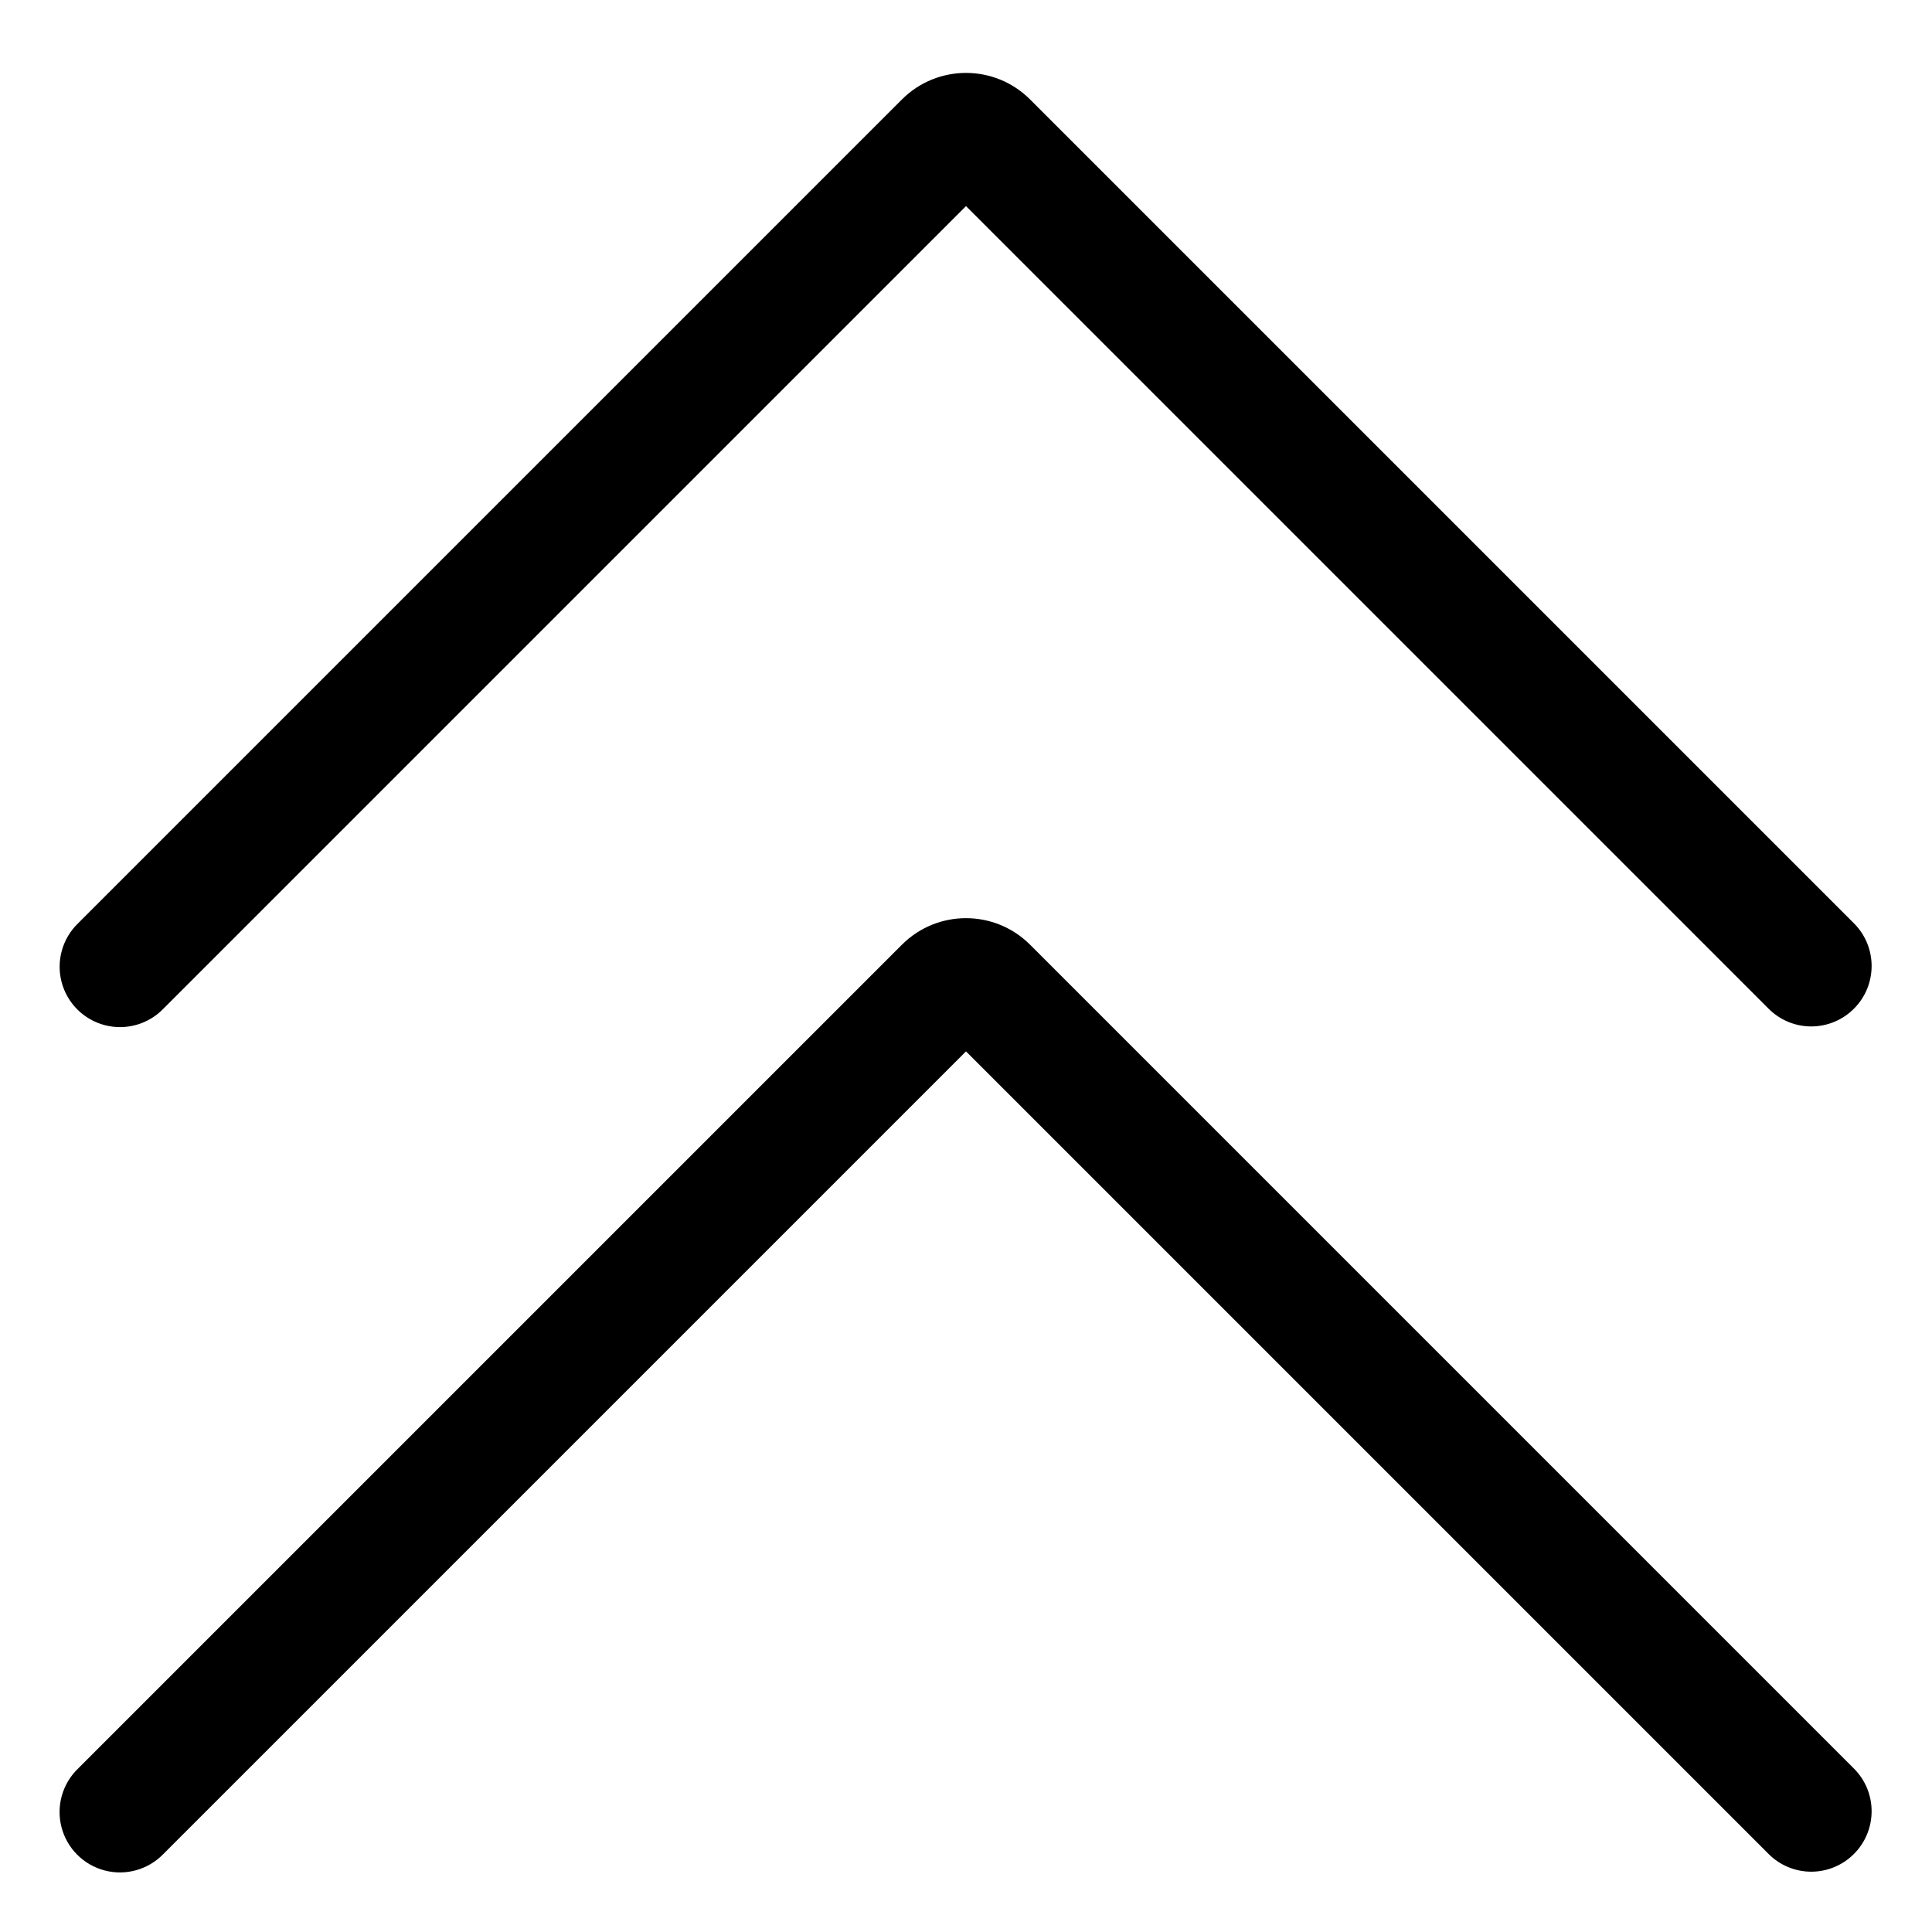
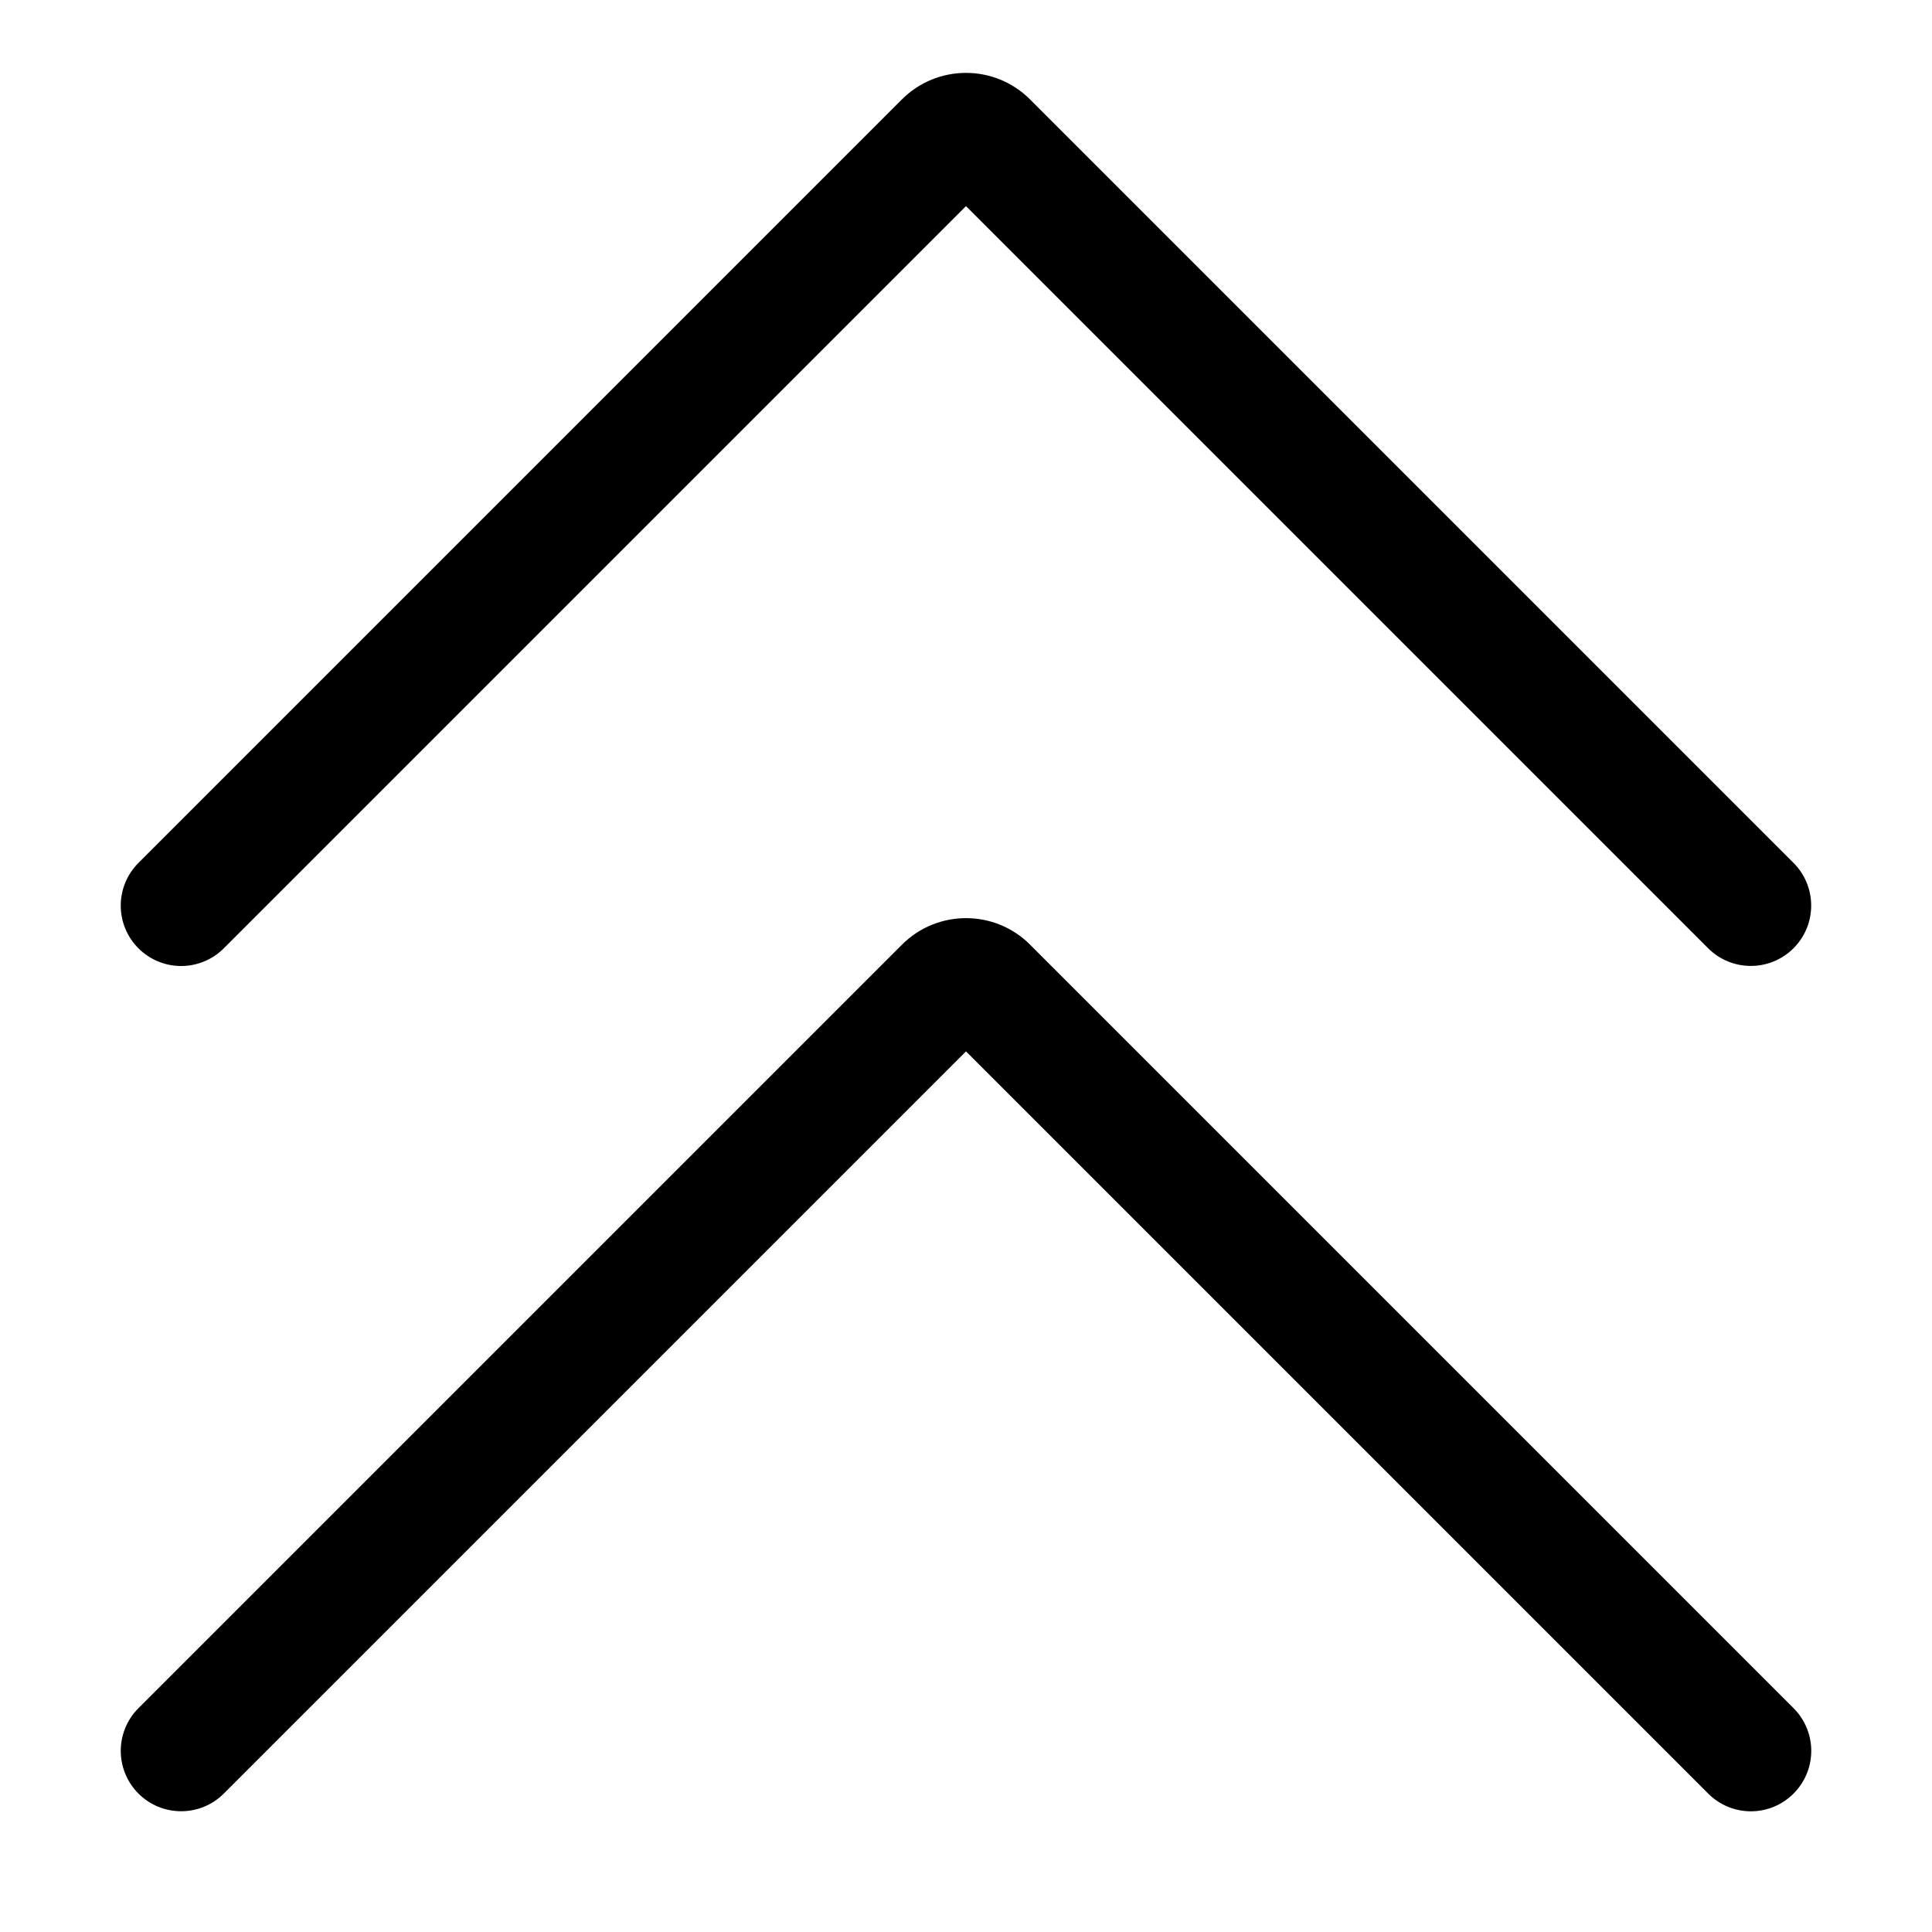
<svg xmlns="http://www.w3.org/2000/svg" viewBox="0 0 32 32">
-   <path d="M2.707 16.707 16 3.414l13.293 13.293a.997.997 0 0 0 1.414 0 1 1 0 0 0 0-1.414L17.061 1.647a1.501 1.501 0 0 0-2.122 0L1.293 15.293a1 1 0 1 0 1.414 1.414Z" />
-   <path d="M17.06 15.646a1.501 1.501 0 0 0-2.12 0L1.292 29.294a1 1 0 1 0 1.414 1.414L16 17.414l13.293 13.293a.997.997 0 0 0 1.414 0 1 1 0 0 0 0-1.414L17.061 15.647Z" />
+   <path d="M2.293 15.707a.999.999 0 0 1 0-1.414L14.939 1.646a1.501 1.501 0 0 1 2.121 0l12.646 12.646a.999.999 0 1 1-1.414 1.414L16 3.414 3.707 15.707a.999.999 0 0 1-1.414 0Zm14.768-.061a1.501 1.501 0 0 0-2.121 0L2.293 28.293a.999.999 0 1 0 1.414 1.414L16 17.414l12.293 12.293a.997.997 0 0 0 1.414 0 .999.999 0 0 0 0-1.414L17.061 15.647Z" />
</svg>
